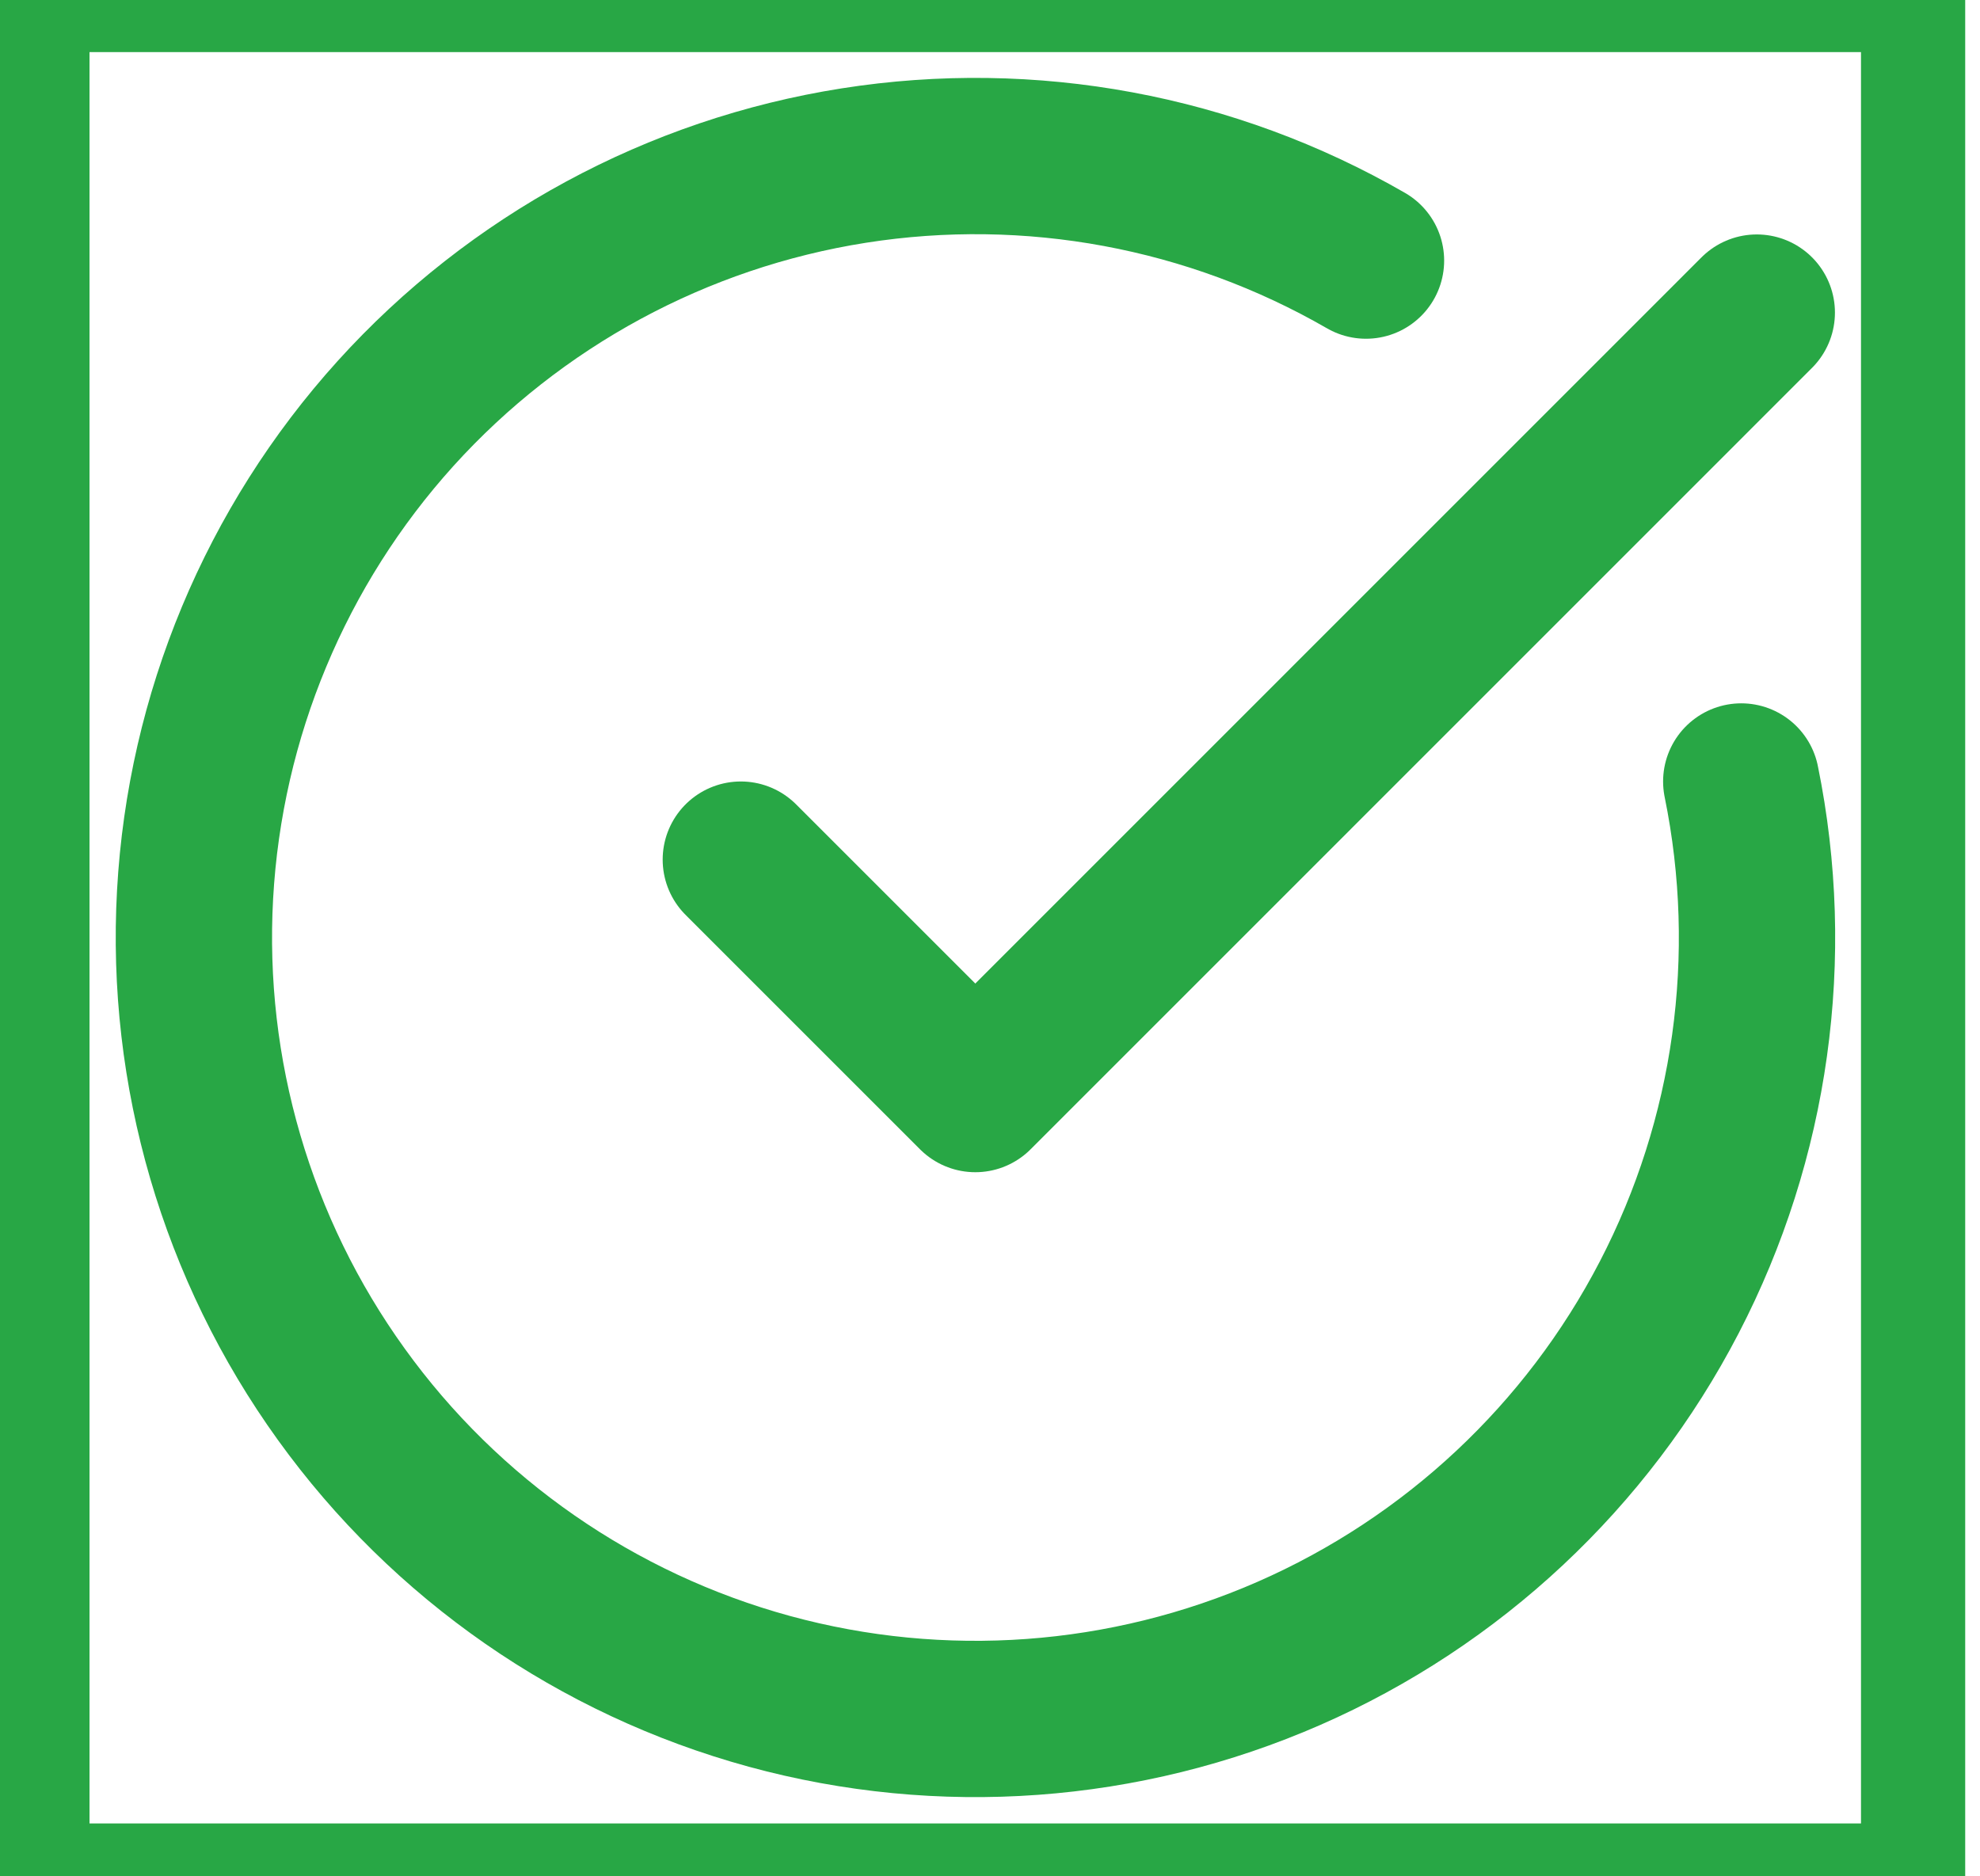
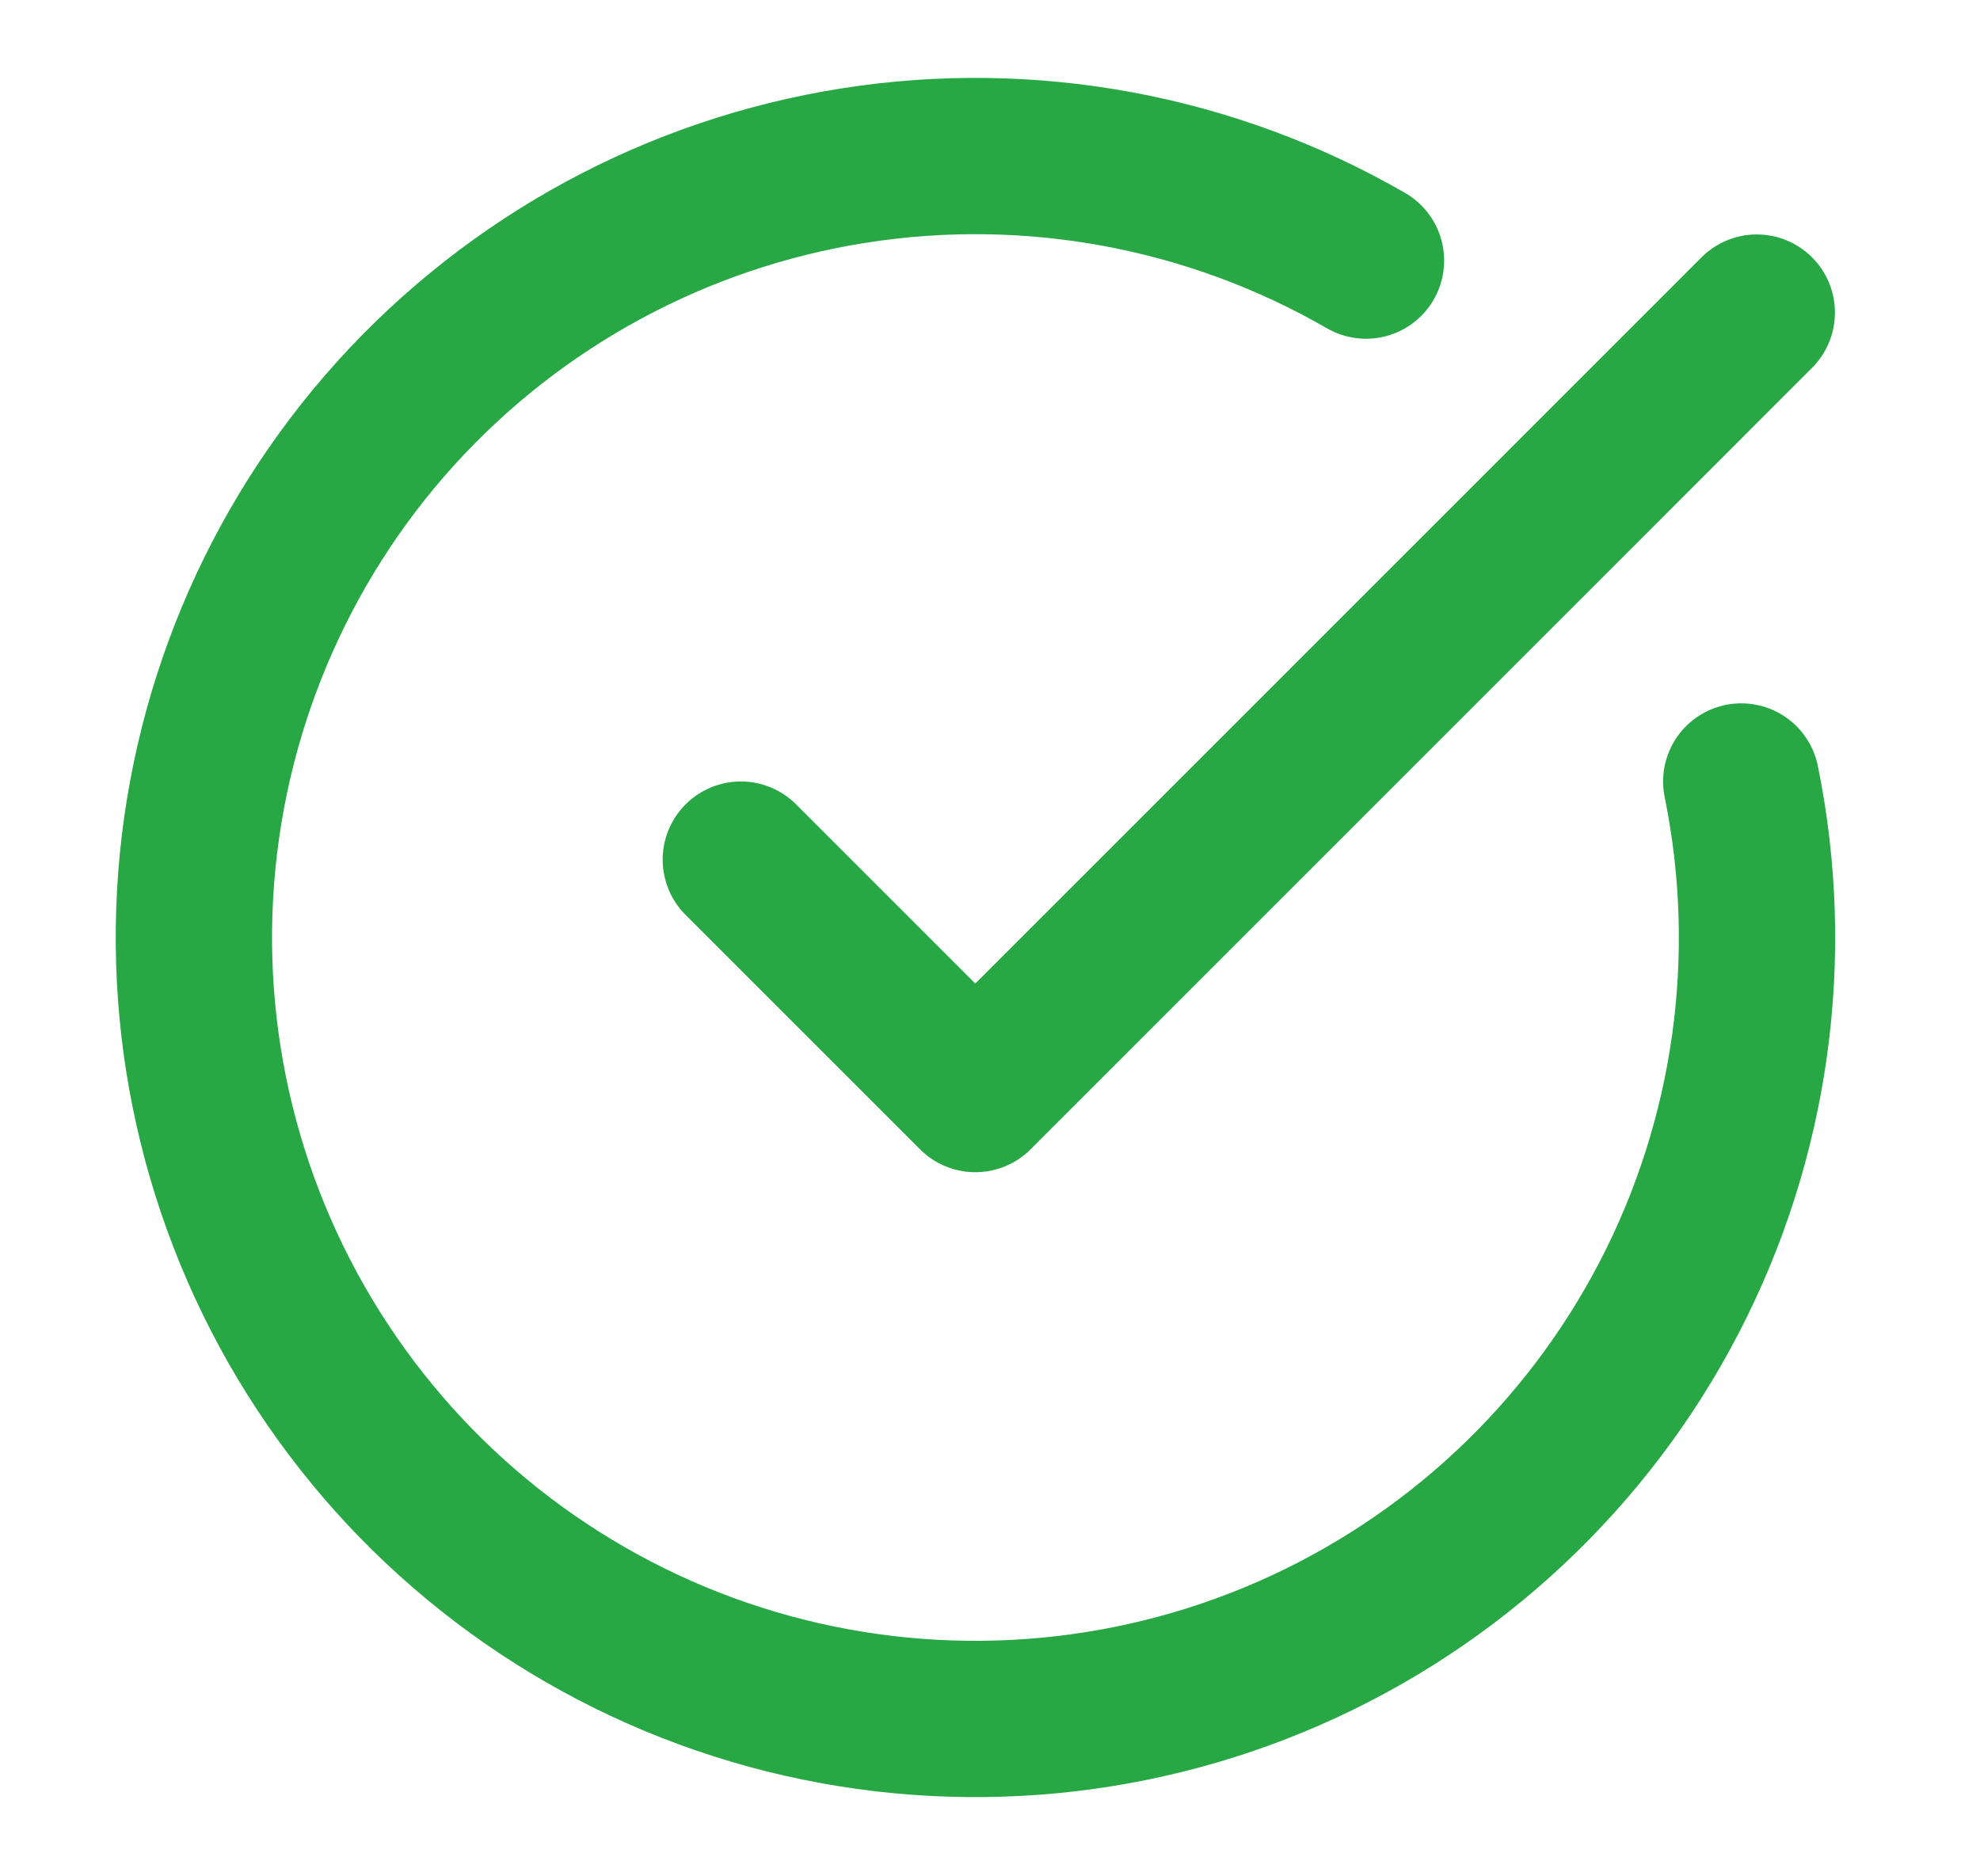
<svg xmlns="http://www.w3.org/2000/svg" width="19" height="18" viewBox="0 0 19 18" fill="none">
-   <path d="M18.358 18H0.359V0H18.358V18Z" stroke="#28A745" />
  <path d="M16.709 7.5C17.052 9.181 16.808 10.929 16.018 12.451C15.228 13.974 13.939 15.18 12.368 15.868C10.796 16.556 9.036 16.684 7.382 16.232C5.727 15.779 4.277 14.773 3.275 13.381C2.272 11.989 1.777 10.295 1.872 8.583C1.967 6.87 2.646 5.241 3.796 3.968C4.947 2.696 6.498 1.856 8.193 1.589C9.888 1.322 11.623 1.644 13.108 2.501" stroke="#28A745" stroke-width="1.5" stroke-linecap="round" stroke-linejoin="round" />
  <path d="M7.109 8.25L9.359 10.5L16.858 3" stroke="#28A745" stroke-width="1.5" stroke-linecap="round" stroke-linejoin="round" />
</svg>
